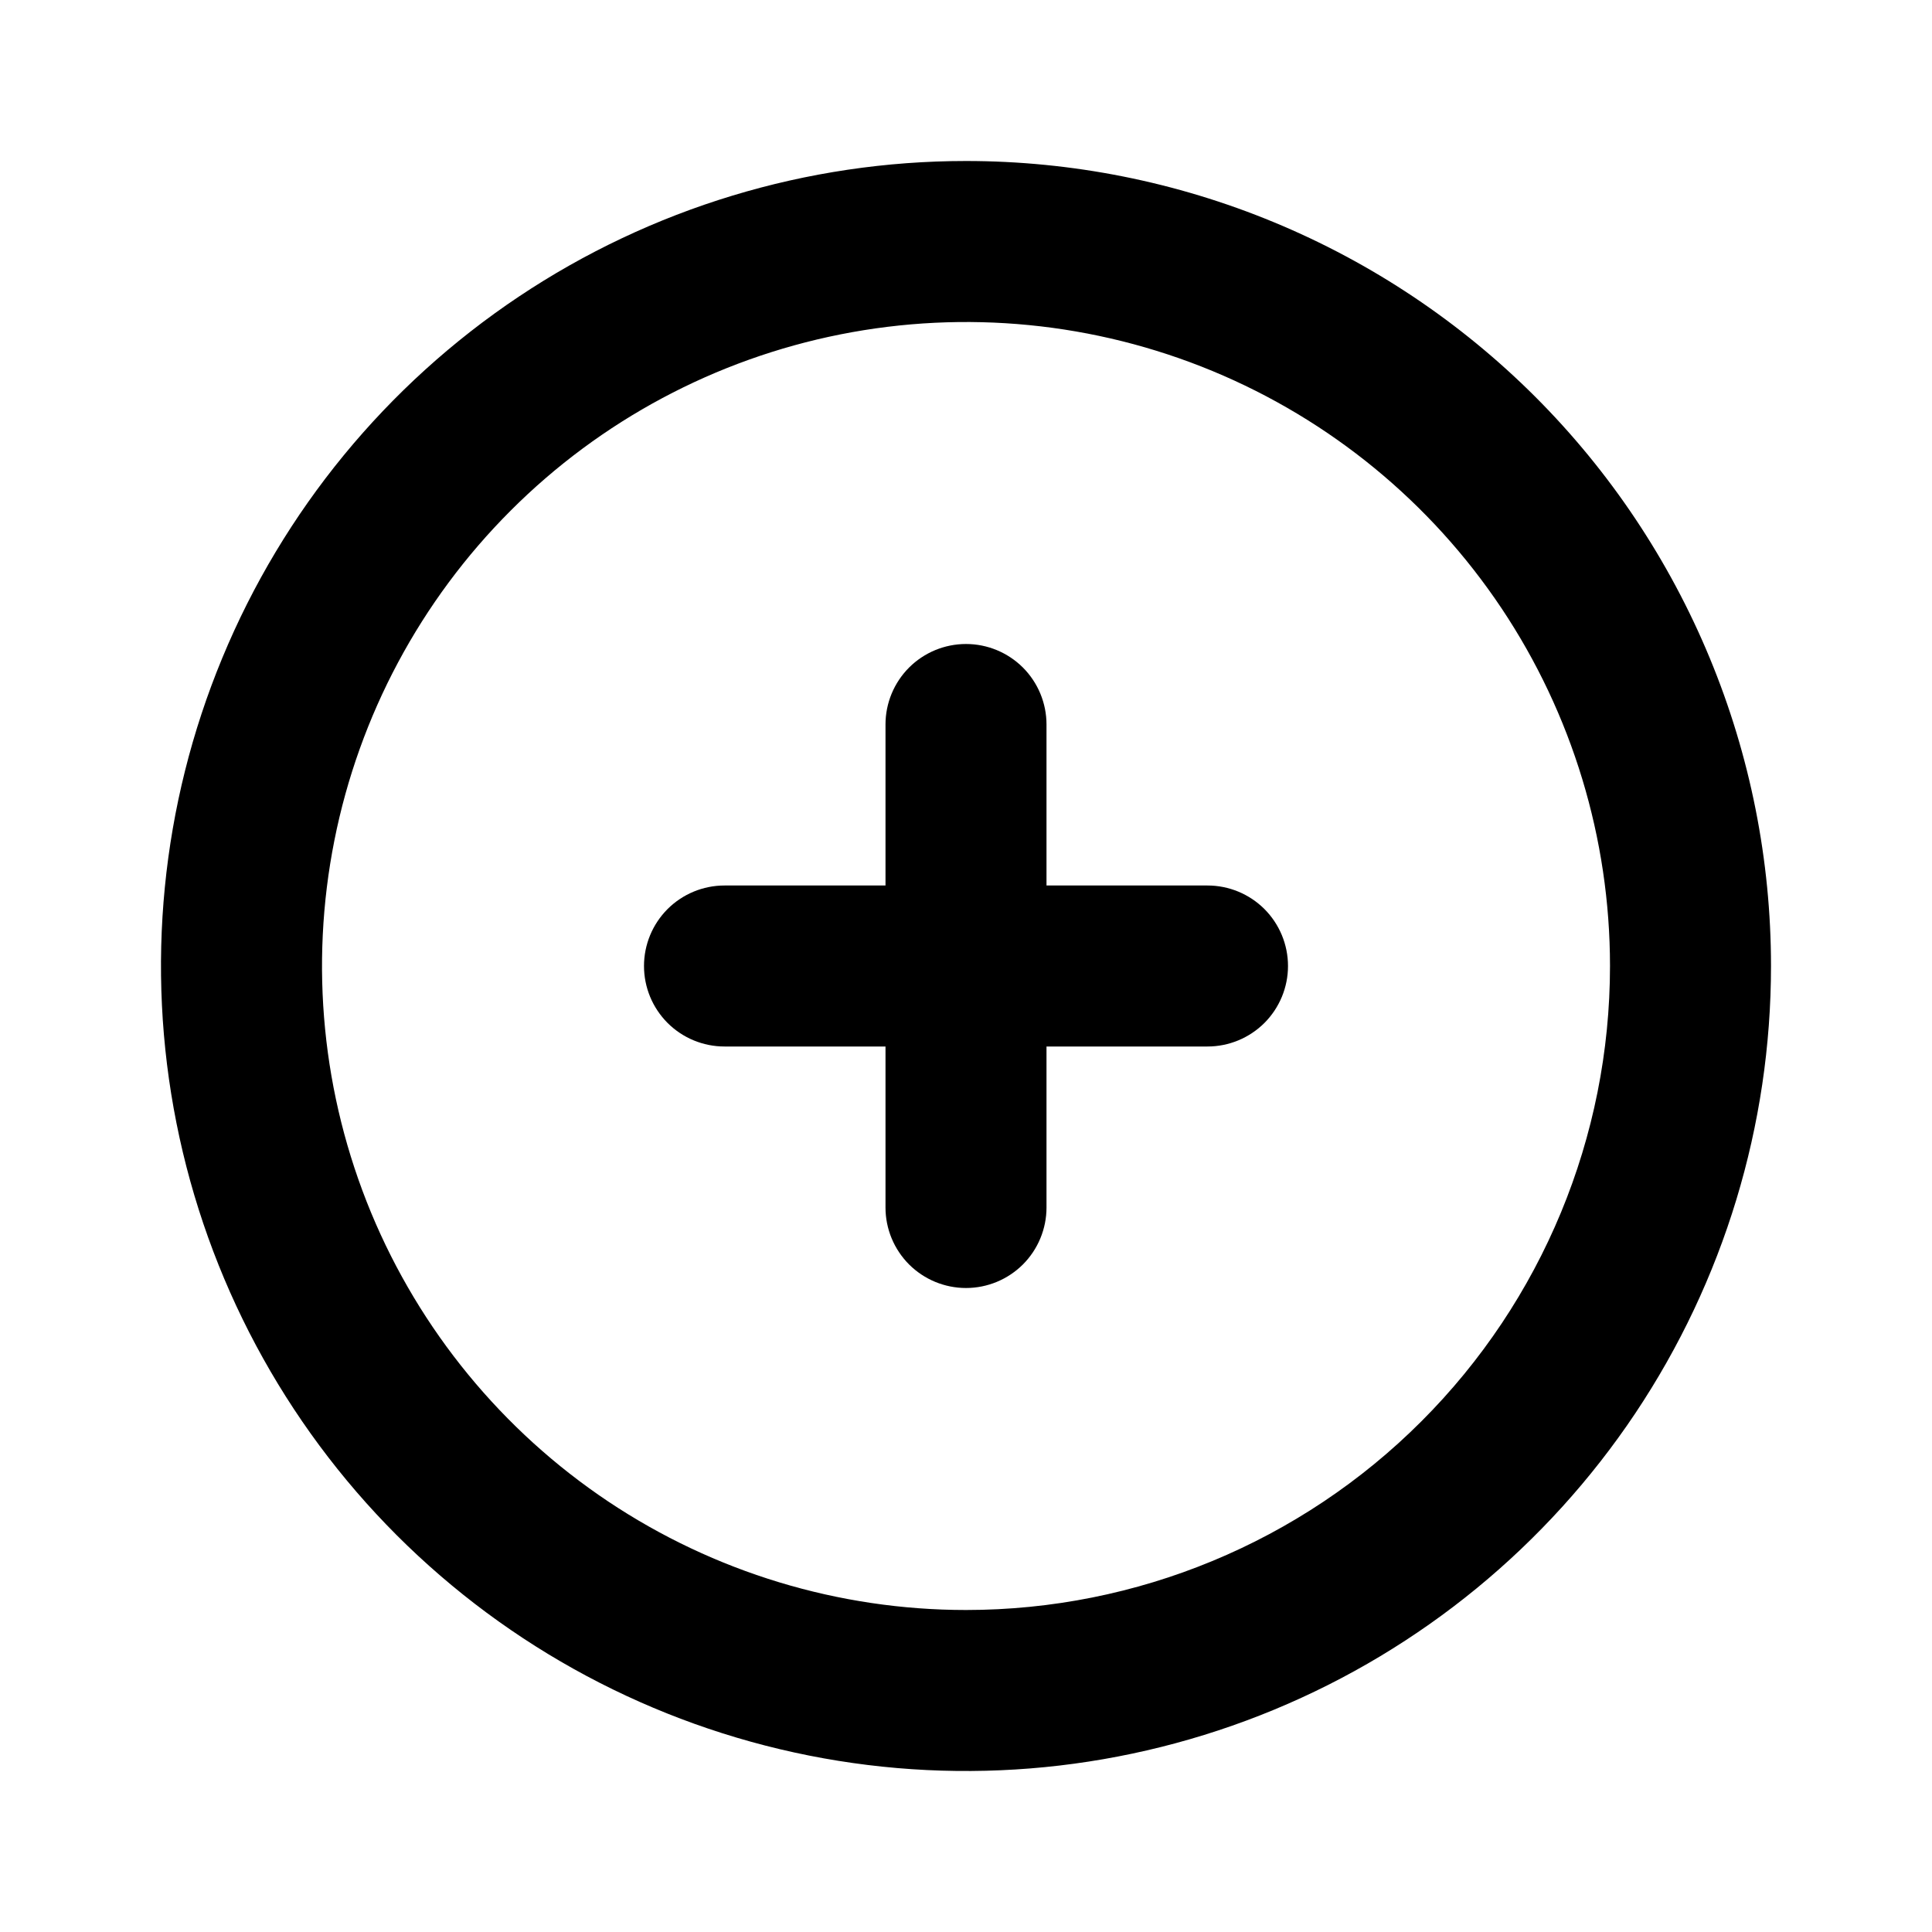
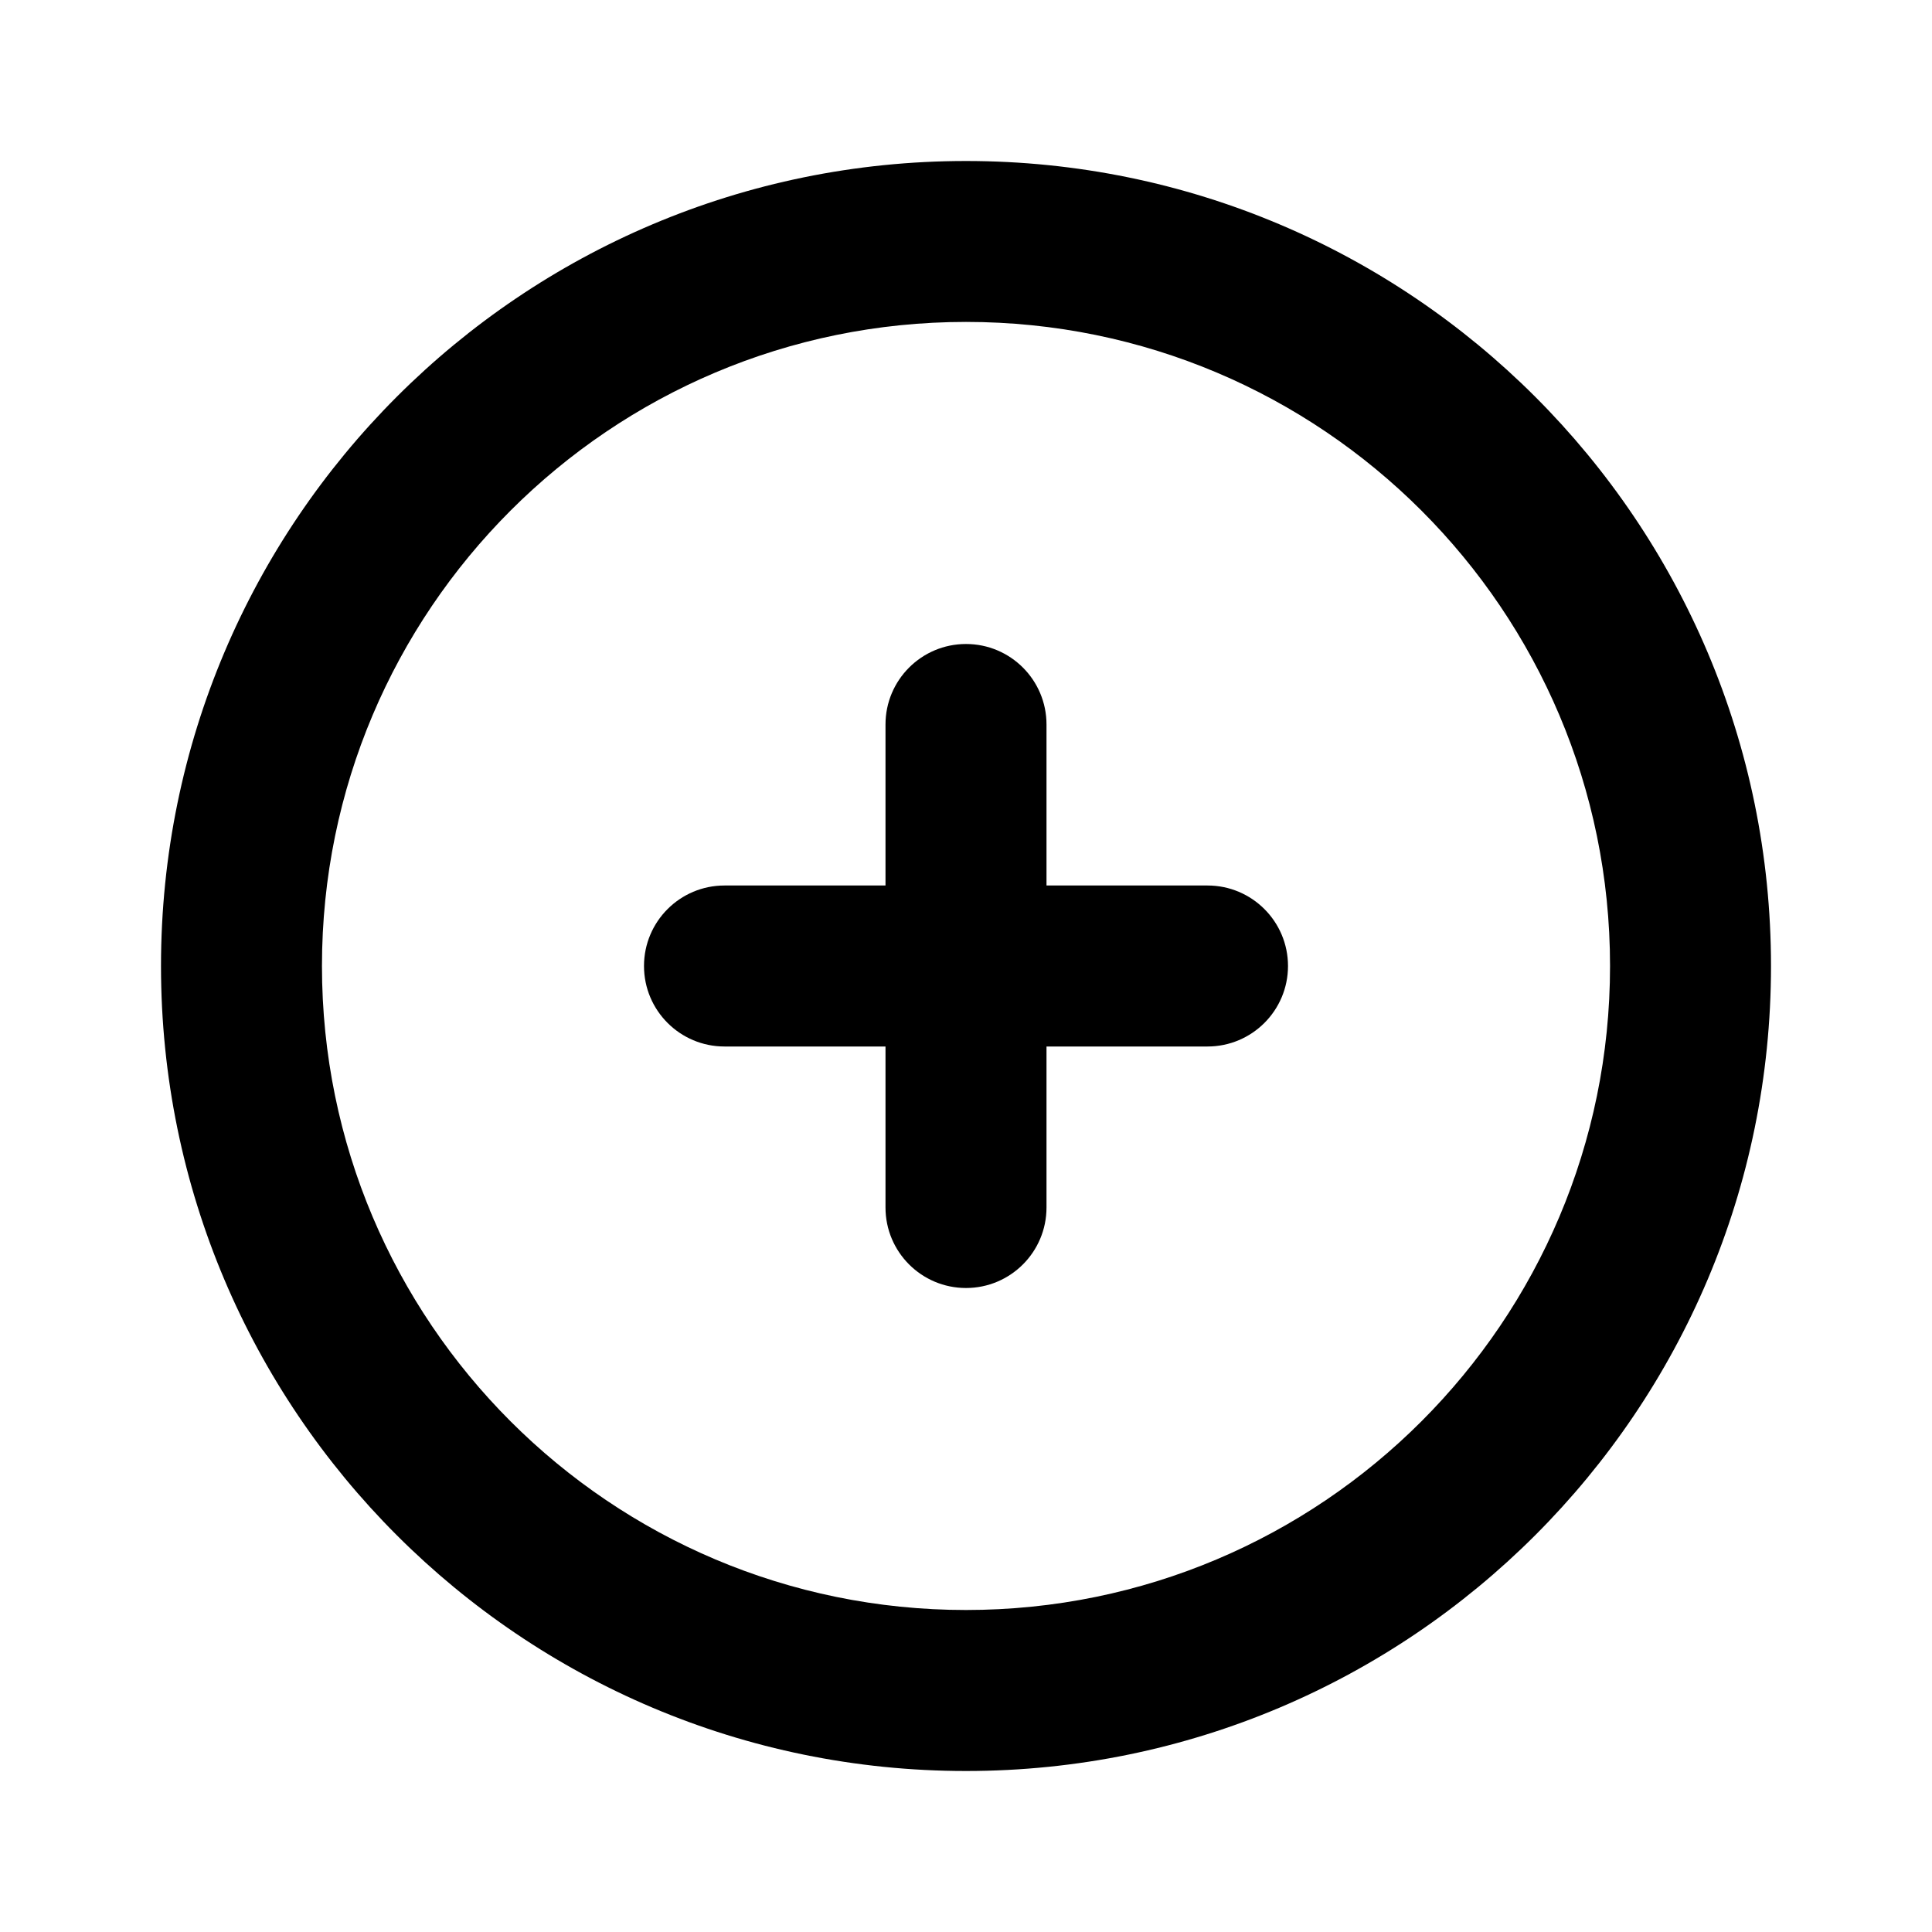
- <svg xmlns="http://www.w3.org/2000/svg" width="36" height="36" viewBox="0 0 36 36" fill="currentColor">
-   <g clip-path="url(#clip0_306_6024)">
-     <path d="M18 3C15.033 3 12.133 3.88 9.666 5.528C7.2 7.176 5.277 9.519 4.142 12.26C3.006 15.001 2.709 18.017 3.288 20.926C3.867 23.836 5.296 26.509 7.393 28.607C9.491 30.704 12.164 32.133 15.074 32.712C17.983 33.291 20.999 32.993 23.74 31.858C26.481 30.723 28.824 28.8 30.472 26.334C32.12 23.867 33 20.967 33 18C33 16.03 32.612 14.08 31.858 12.26C31.104 10.44 30 8.786 28.607 7.393C27.214 6.001 25.56 4.896 23.74 4.142C21.92 3.388 19.97 3 18 3ZM18 30C15.627 30 13.307 29.296 11.333 27.978C9.36 26.659 7.822 24.785 6.913 22.592C6.005 20.399 5.768 17.987 6.231 15.659C6.694 13.331 7.837 11.193 9.515 9.515C11.193 7.836 13.331 6.694 15.659 6.231C17.987 5.768 20.399 6.005 22.592 6.913C24.785 7.822 26.659 9.36 27.978 11.333C29.296 13.306 30 15.627 30 18C30 21.183 28.736 24.235 26.485 26.485C24.235 28.736 21.183 30 18 30Z" />
-     <path d="M22.5 16.5H19.5V13.5C19.5 13.102 19.342 12.721 19.061 12.439C18.779 12.158 18.398 12 18 12C17.602 12 17.221 12.158 16.939 12.439C16.658 12.721 16.5 13.102 16.5 13.5V16.5H13.5C13.102 16.5 12.721 16.658 12.439 16.939C12.158 17.221 12 17.602 12 18C12 18.398 12.158 18.779 12.439 19.061C12.721 19.342 13.102 19.5 13.5 19.5H16.5V22.5C16.5 22.898 16.658 23.279 16.939 23.561C17.221 23.842 17.602 24 18 24C18.398 24 18.779 23.842 19.061 23.561C19.342 23.279 19.5 22.898 19.5 22.5V19.5H22.5C22.898 19.5 23.279 19.342 23.561 19.061C23.842 18.779 24 18.398 24 18C24 17.602 23.842 17.221 23.561 16.939C23.279 16.658 22.898 16.5 22.5 16.5Z" />
+ <svg xmlns="http://www.w3.org/2000/svg" width="24" height="24" fill="currentColor" viewBox="0 0 24 24">
+   <g fill="#000" clip-path="url(#a)">
+     <path d="M12 2a10 10 0 1 0 0 20 10 10 0 0 0 0-20Zm0 18a8 8 0 1 1 0-16.001A8 8 0 0 1 12 20Z" />
+     <path d="M15 11h-2V9a1 1 0 0 0-2 0v2H9a1 1 0 0 0 0 2h2v2a1 1 0 0 0 2 0v-2h2a1 1 0 0 0 0-2Z" />
  </g>
  <defs>
-     <clipPath id="clip0_306_6024">
-       <rect width="36" height="36" />
+     <clipPath id="a">
+       <path d="M0 0h24v24H0z" />
    </clipPath>
  </defs>
</svg>
